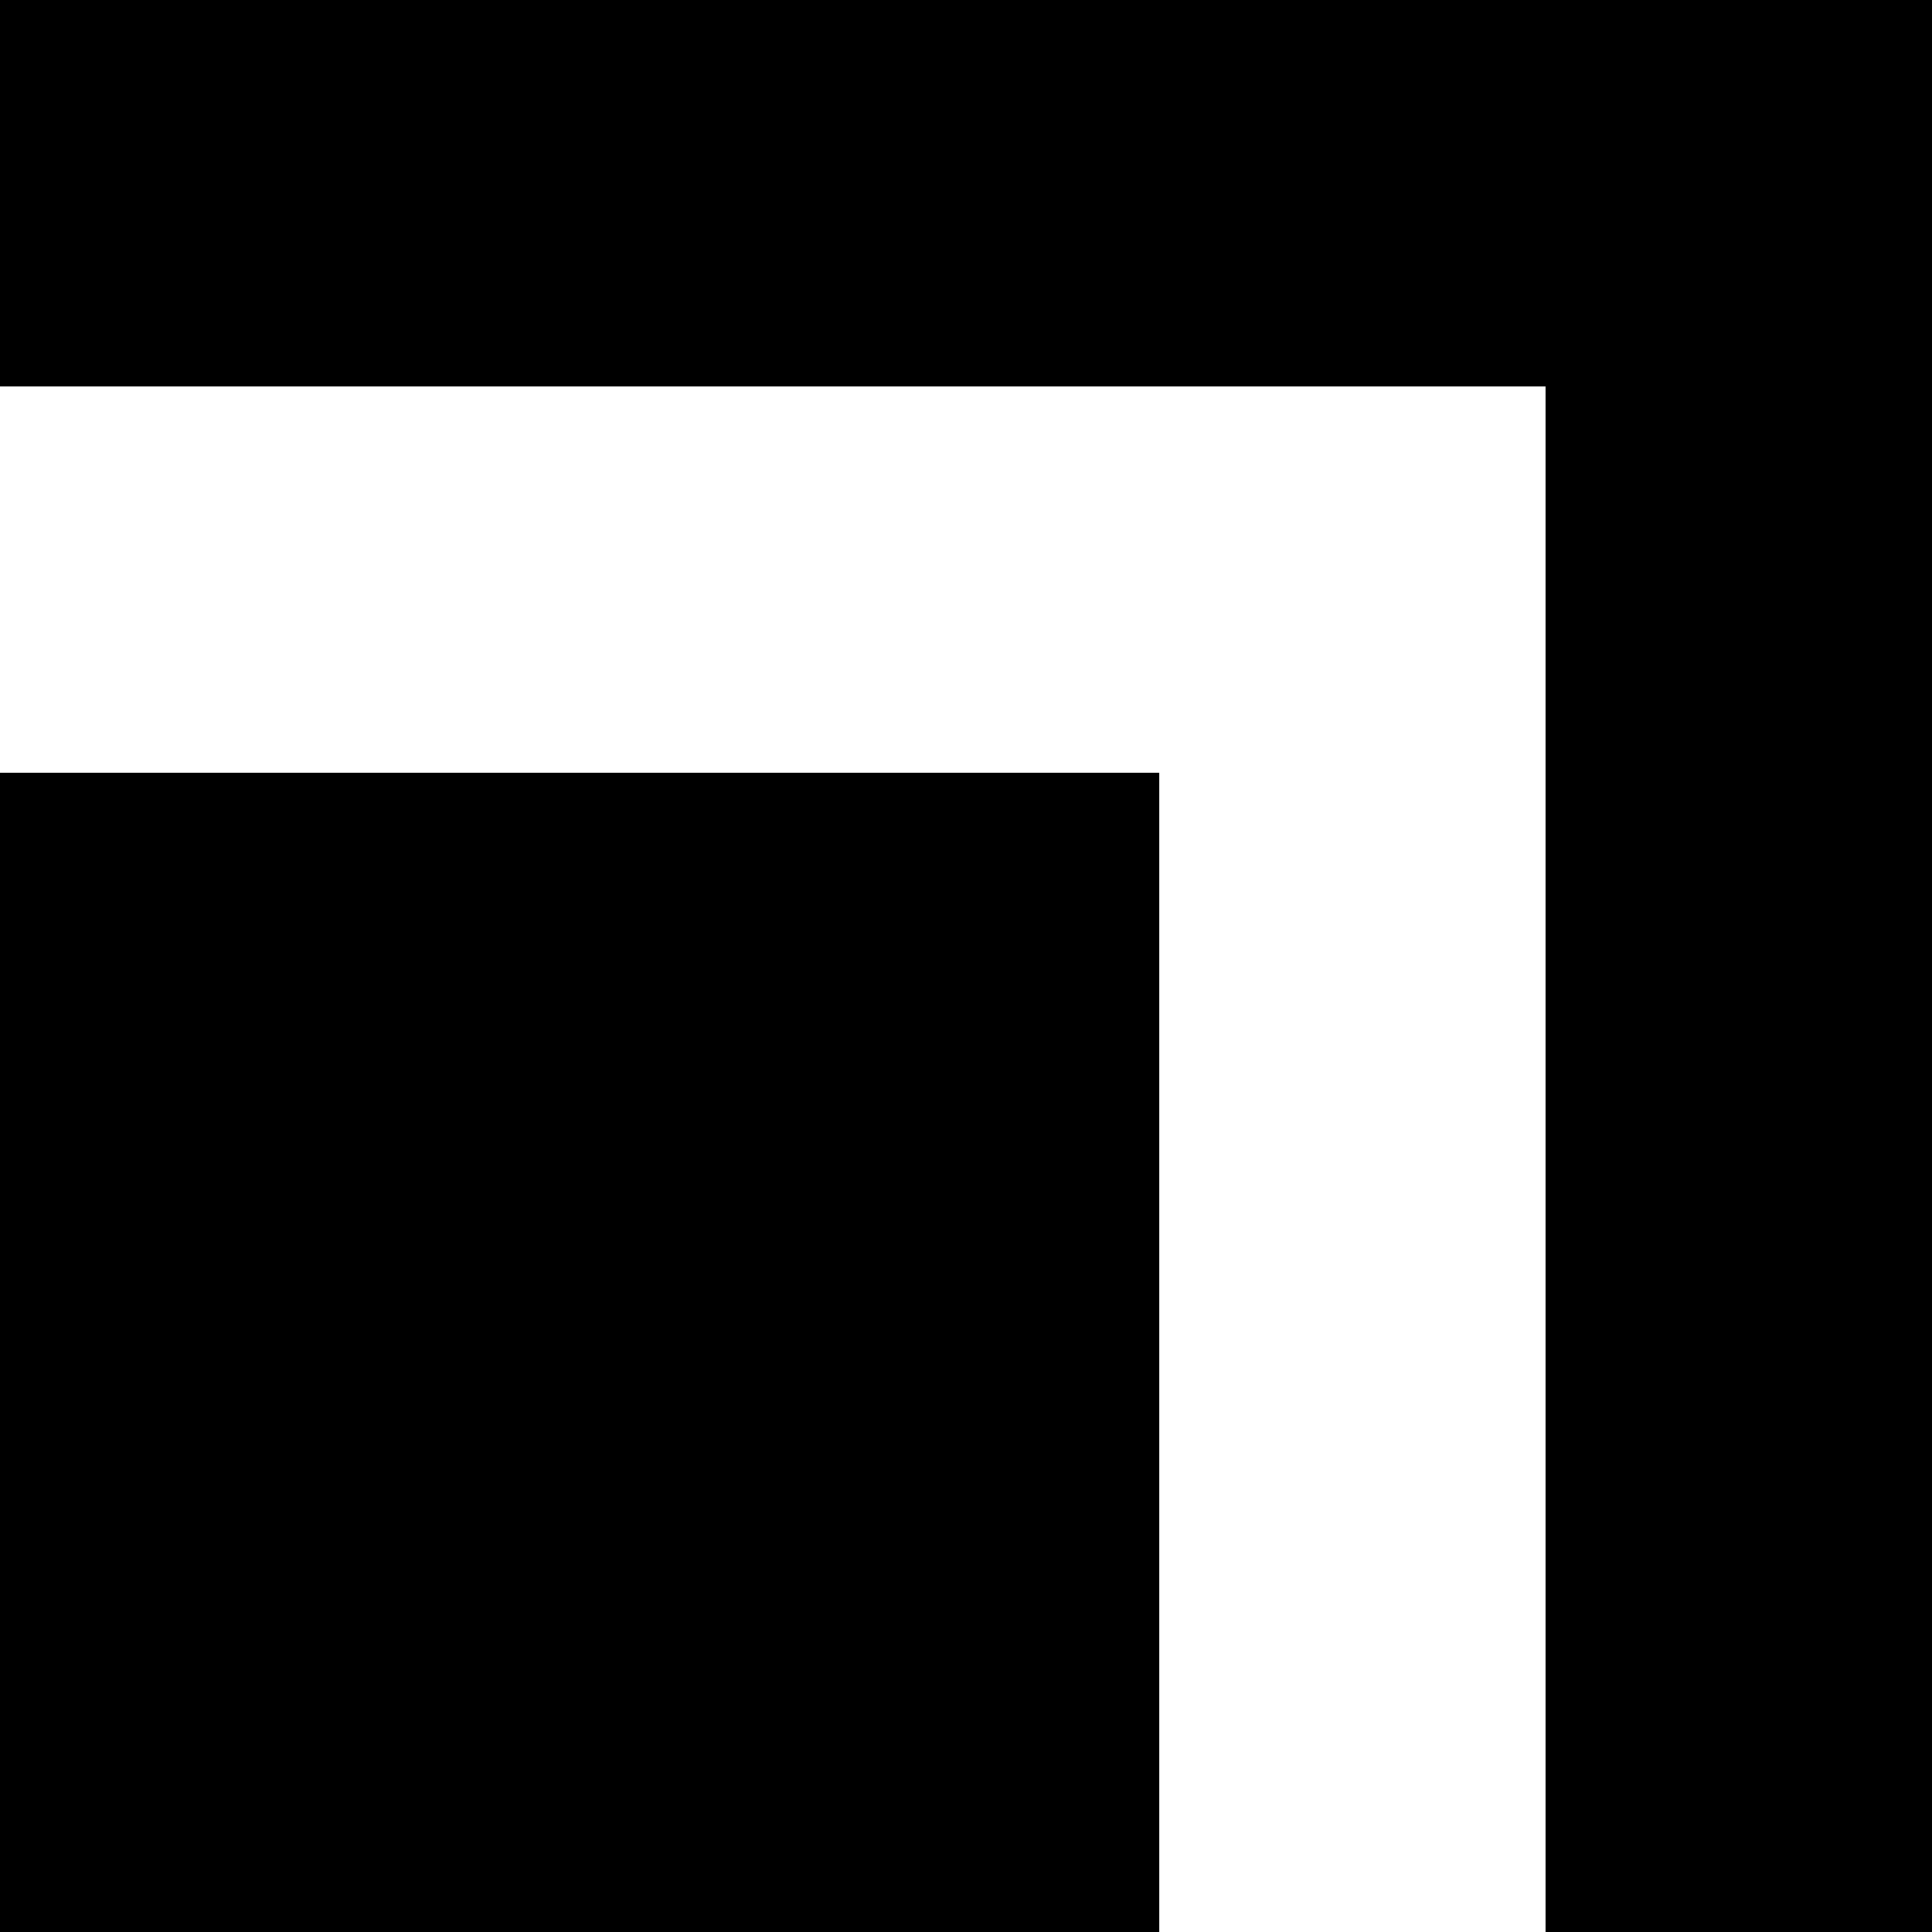
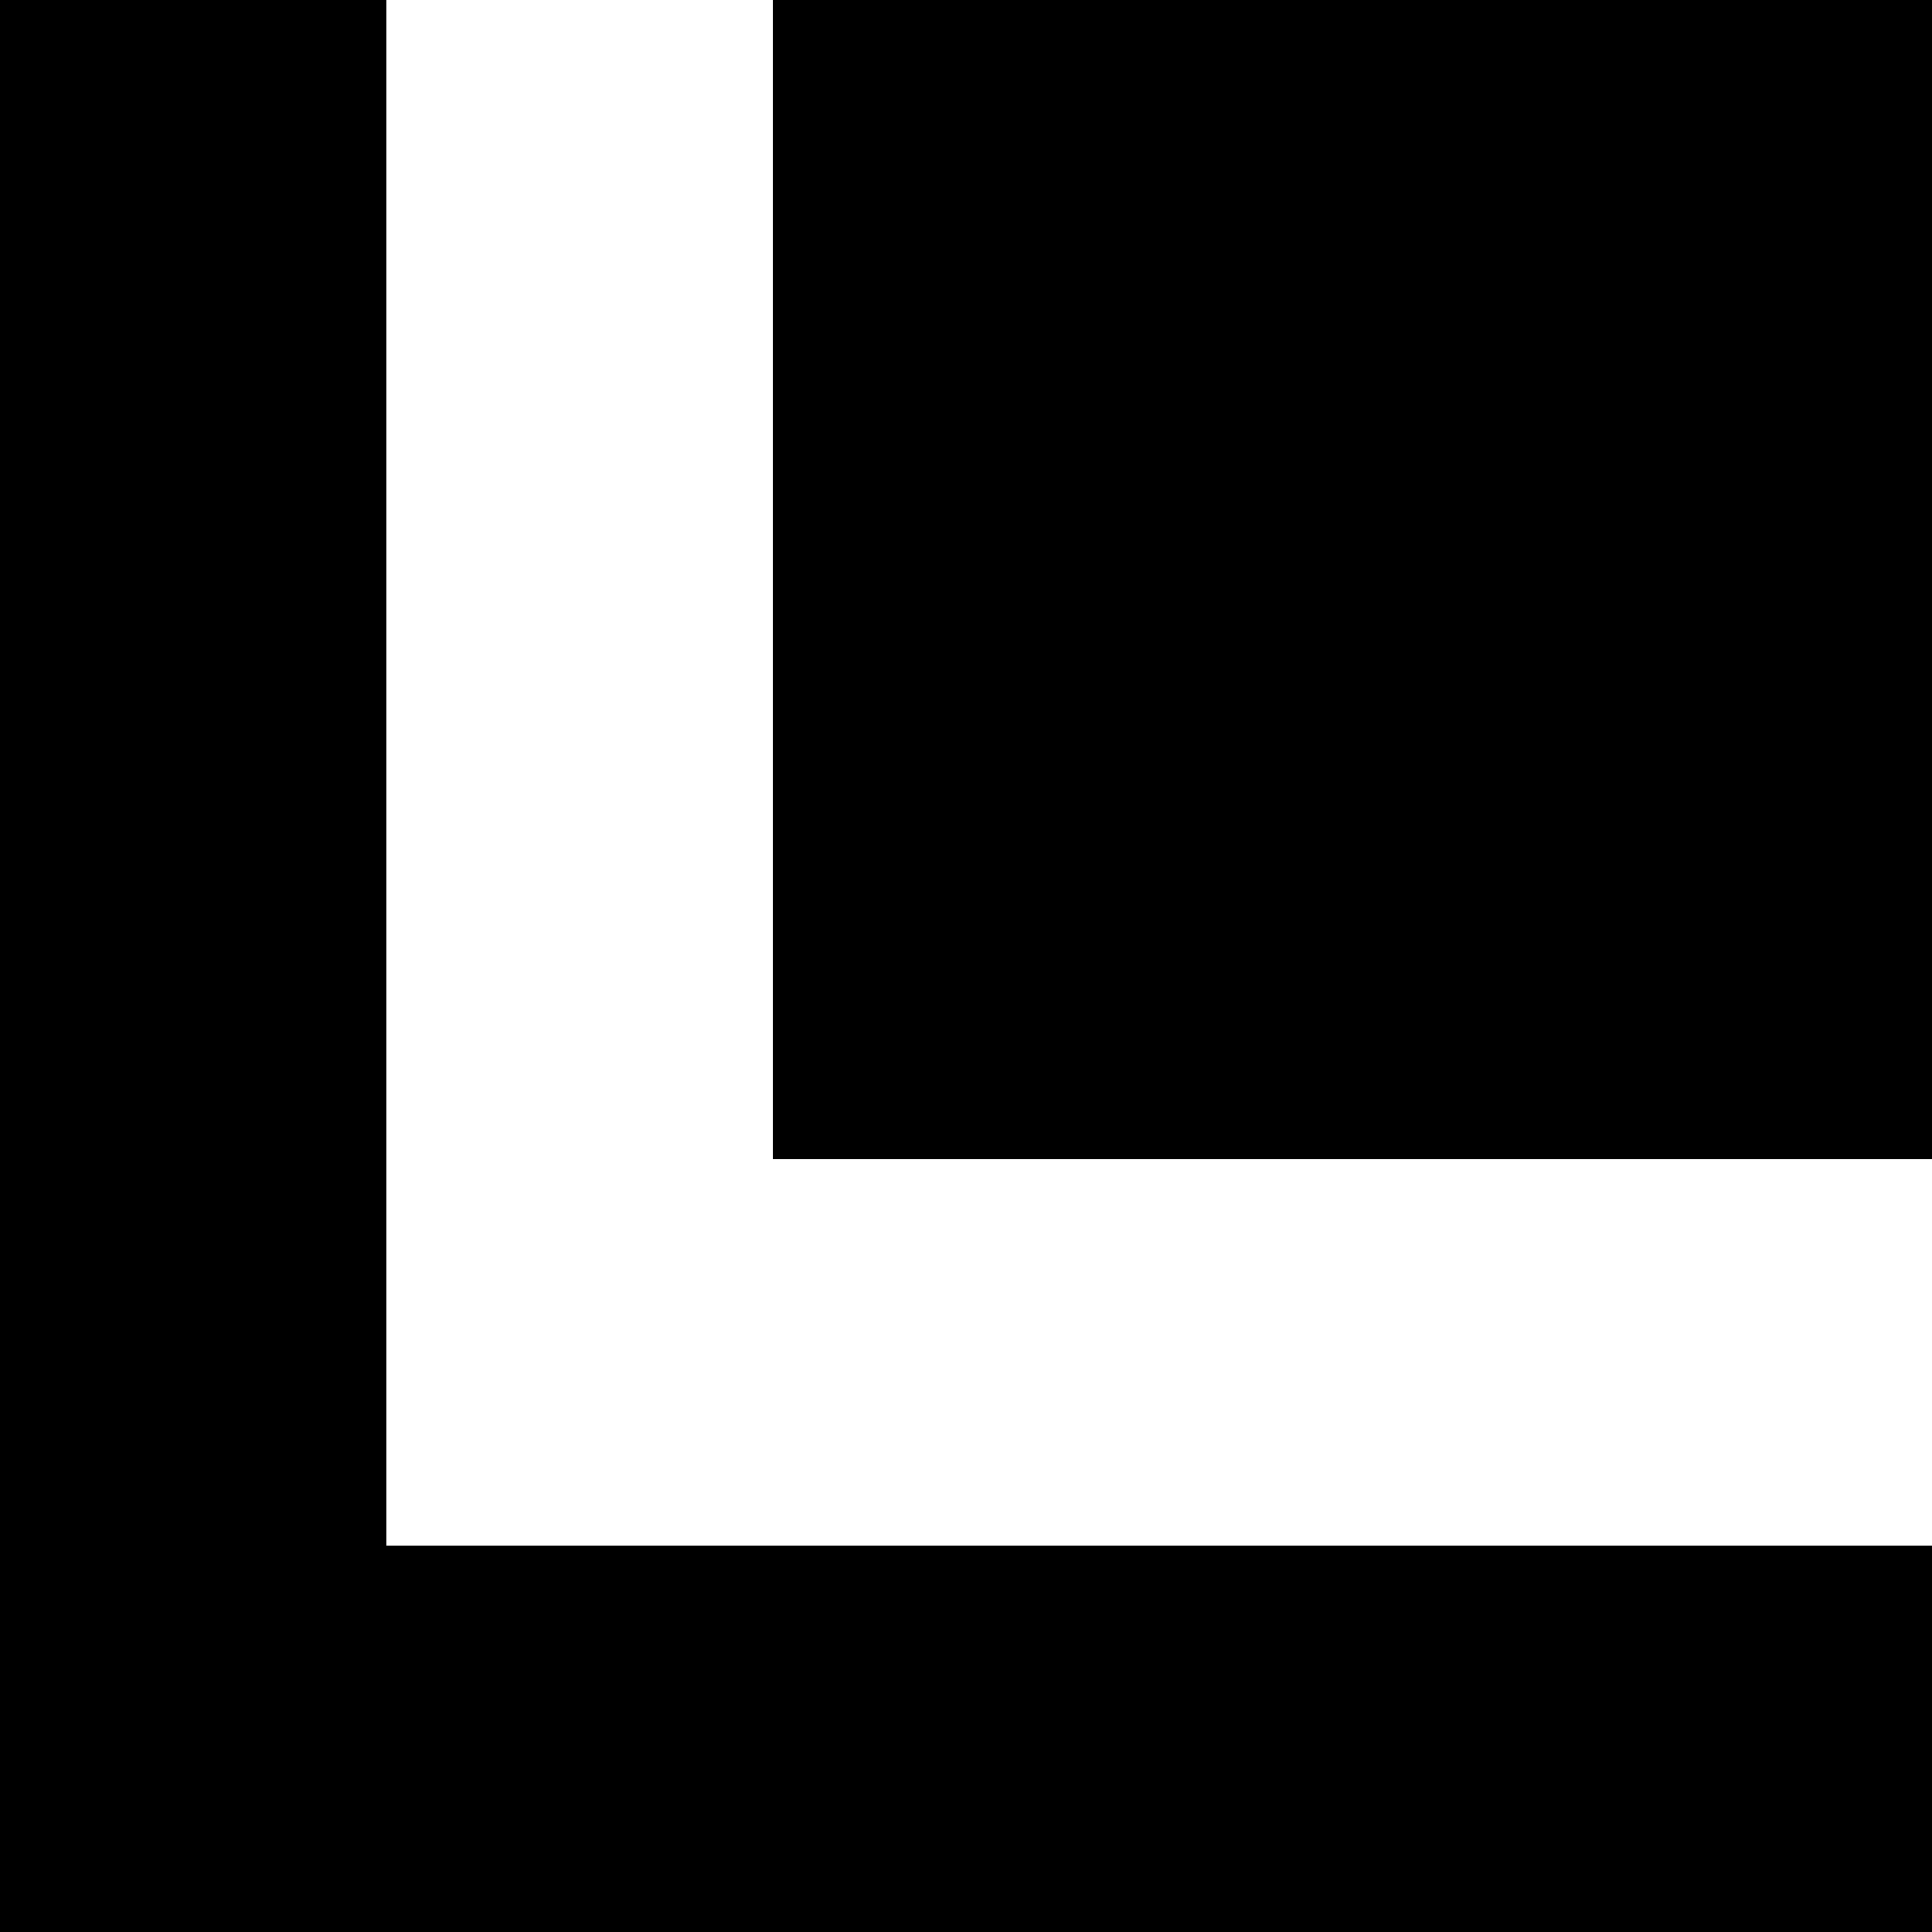
<svg xmlns="http://www.w3.org/2000/svg" version="1.1" width="500" height="500" id="svg3267">
-   <path d="m 0,0 0,100 100,0 100,0 100,0 100,0 0,100 0,100 0,100 0,100 100,0 0,-100 0,-100 0,-100 0,-100 L 500,0 400,0 300,0 200,0 100,0 0,0 z m 0,200 0,100 0,100 0,100 100,0 100,0 100,0 0,-100 0,-100 0,-100 -100,0 -100,0 -100,0 z" id="rect3269" style="fill:#000000" />
-   <path d="m 0,100 0,100 100,0 100,0 100,0 0,100 0,100 0,100 100,0 0,-100 0,-100 0,-100 0,-100 -100,0 -100,0 -100,0 -100,0 z" id="rect3271" style="fill:#ffffff" />
+   <defs id="defs7" />
+   <path d="m 500,500 0,-100 -100,0 -100,0 -100,0 -100,0 0,-100 0,-100 0,-100 0,-100 -100,0 0,100 0,100 0,100 0,100 0,100 100,0 100,0 100,0 100,0 100,0 z m 0,-200 0,-100 0,-100 0,-100 -100,0 -100,0 -100,0 0,100 0,100 0,100 100,0 100,0 100,0 z" id="rect3269" style="fill:#000000" />
+   <path d="m 500,400 0,-100 -100,0 -100,0 -100,0 0,-100 0,-100 0,-100 -100,0 0,100 0,100 0,100 0,100 100,0 100,0 100,0 100,0 z" id="rect3271" style="fill:#ffffff" />
</svg>
